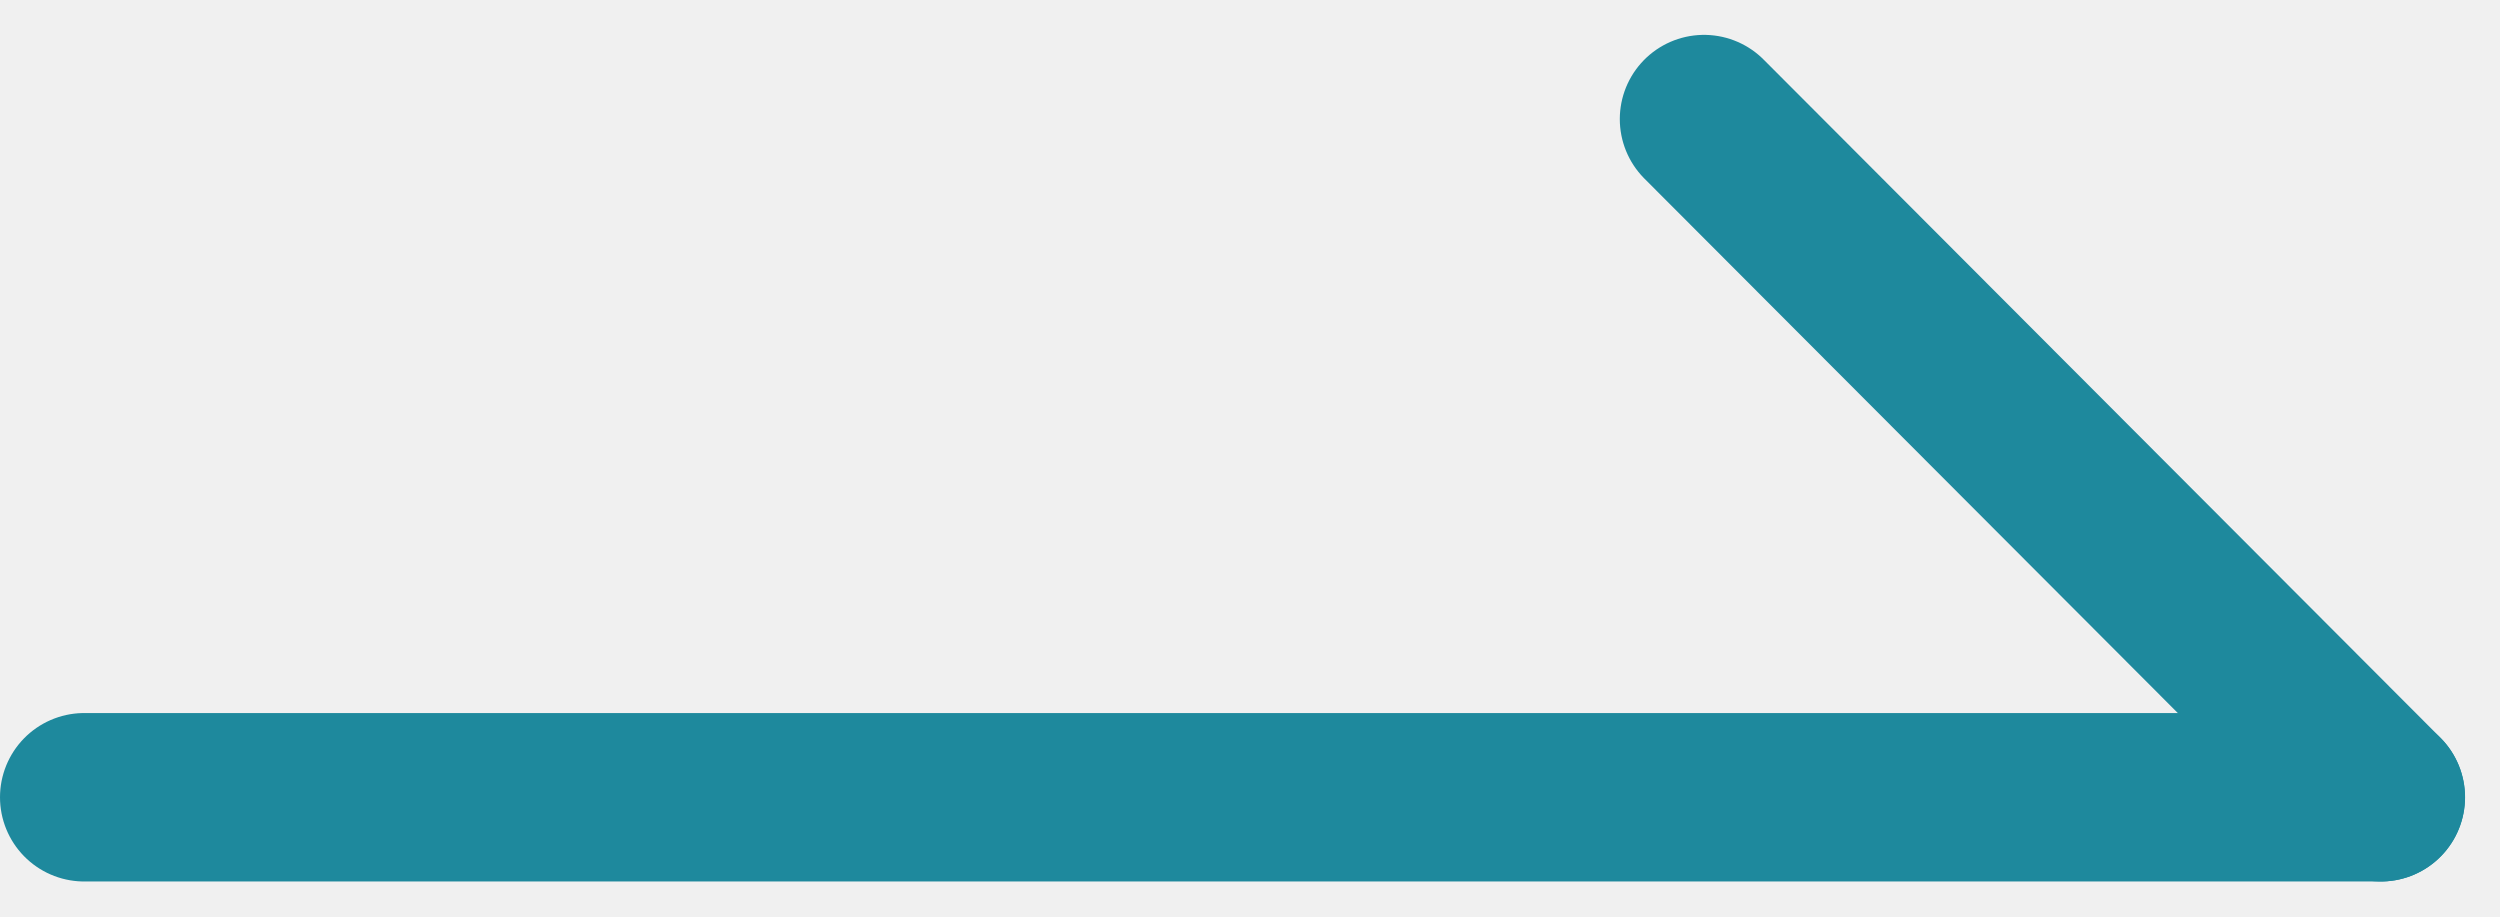
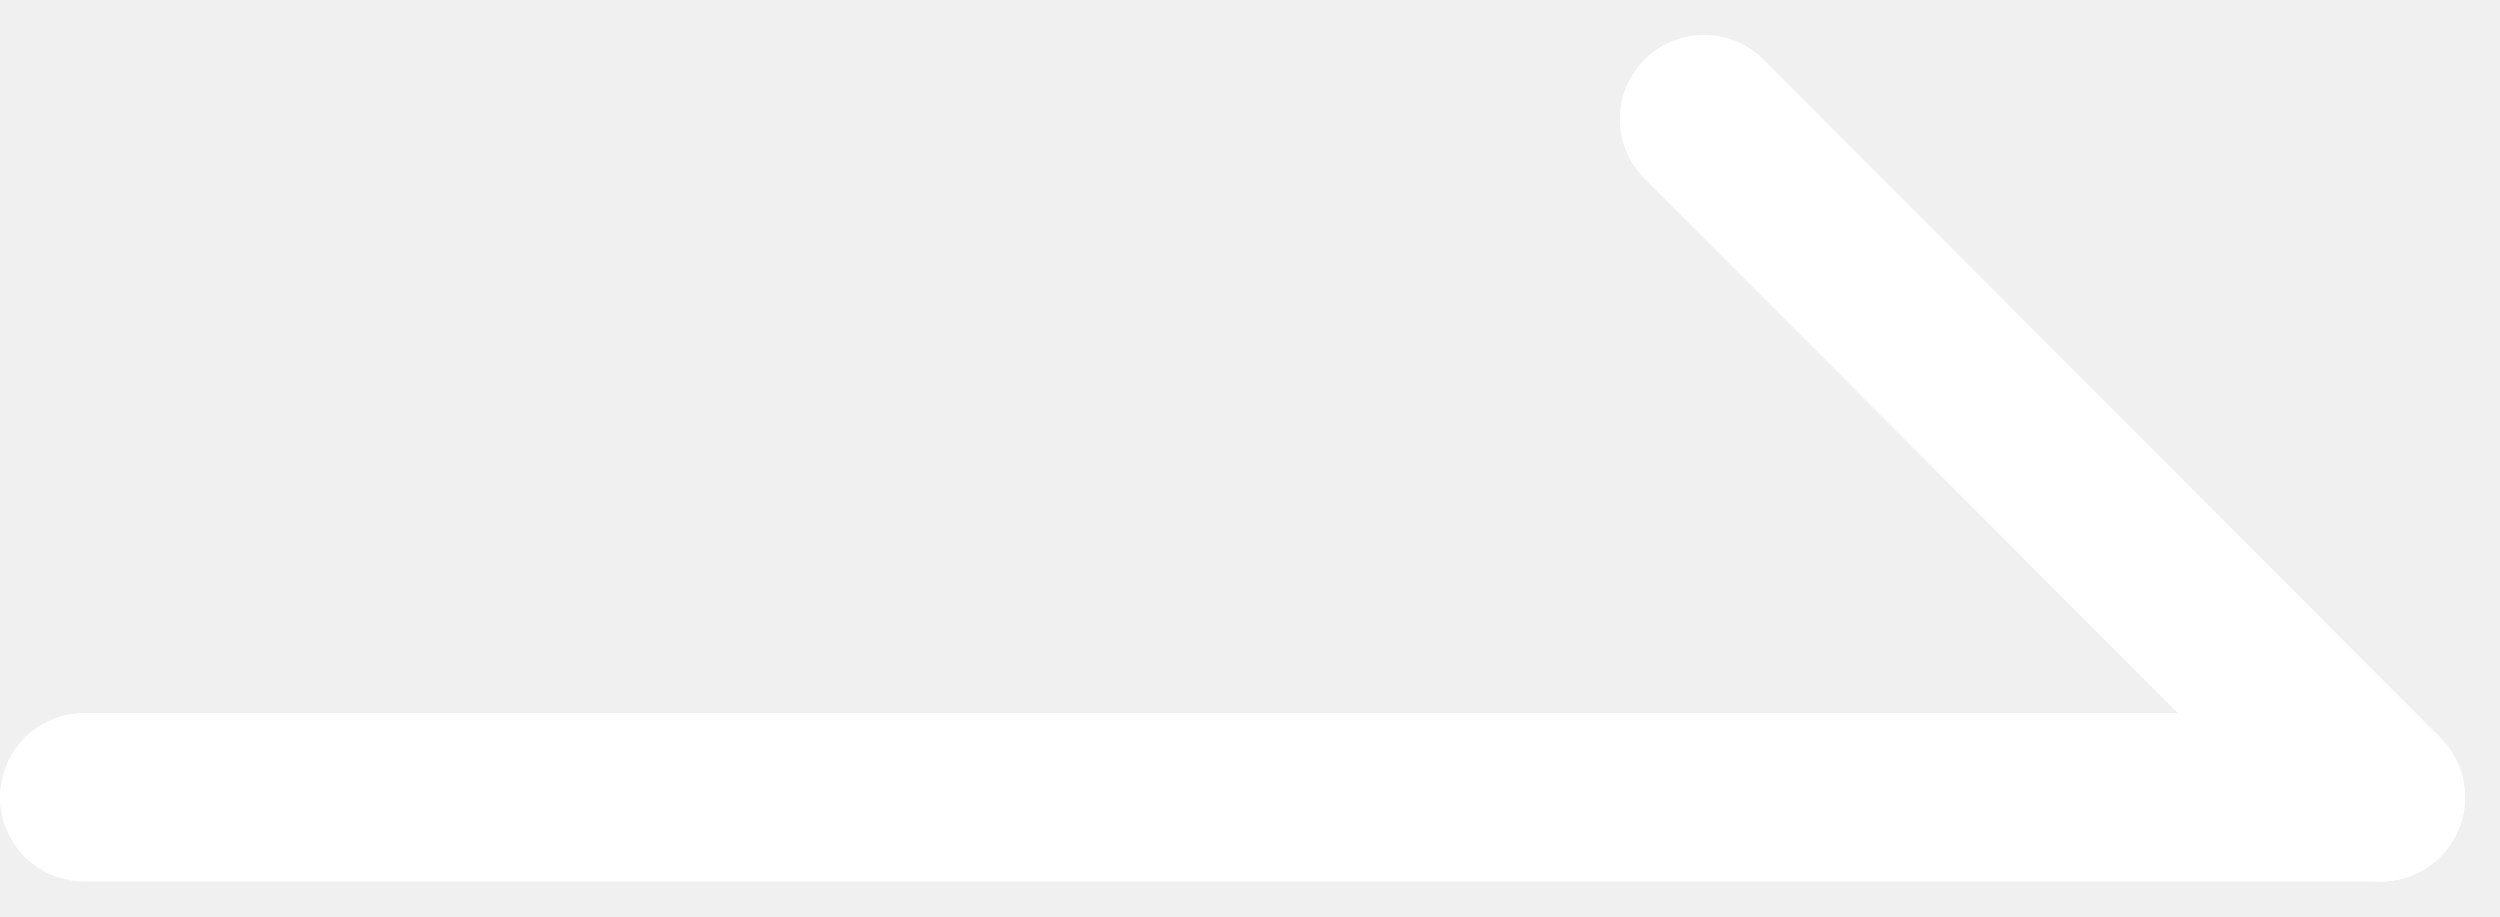
<svg xmlns="http://www.w3.org/2000/svg" width="44.524" height="16.321" viewBox="0 0 44.524 16.321">
  <g id="Group_2452" data-name="Group 2452" transform="translate(1.5 2.121)">
-     <path id="Vector" d="M12.054,12.078,0,0" transform="translate(28.848 0)" fill="none" stroke="#1e899d" stroke-linecap="round" stroke-linejoin="round" stroke-width="3" />
-     <path id="Vector-2" data-name="Vector" d="M0,0H40.9" transform="translate(0 12.078)" fill="none" stroke="#1e899d" stroke-linecap="round" stroke-linejoin="round" stroke-width="3" />
+     <path id="Vector" d="M12.054,12.078,0,0" transform="translate(28.848 0)" fill="none" stroke="#fff" stroke-linecap="round" stroke-linejoin="round" stroke-width="3" />
+     <path id="Vector-2" data-name="Vector" d="M0,0H40.9" transform="translate(0 12.078)" fill="none" stroke="#fff" stroke-linecap="round" stroke-linejoin="round" stroke-width="3" />
  </g>
</svg>
